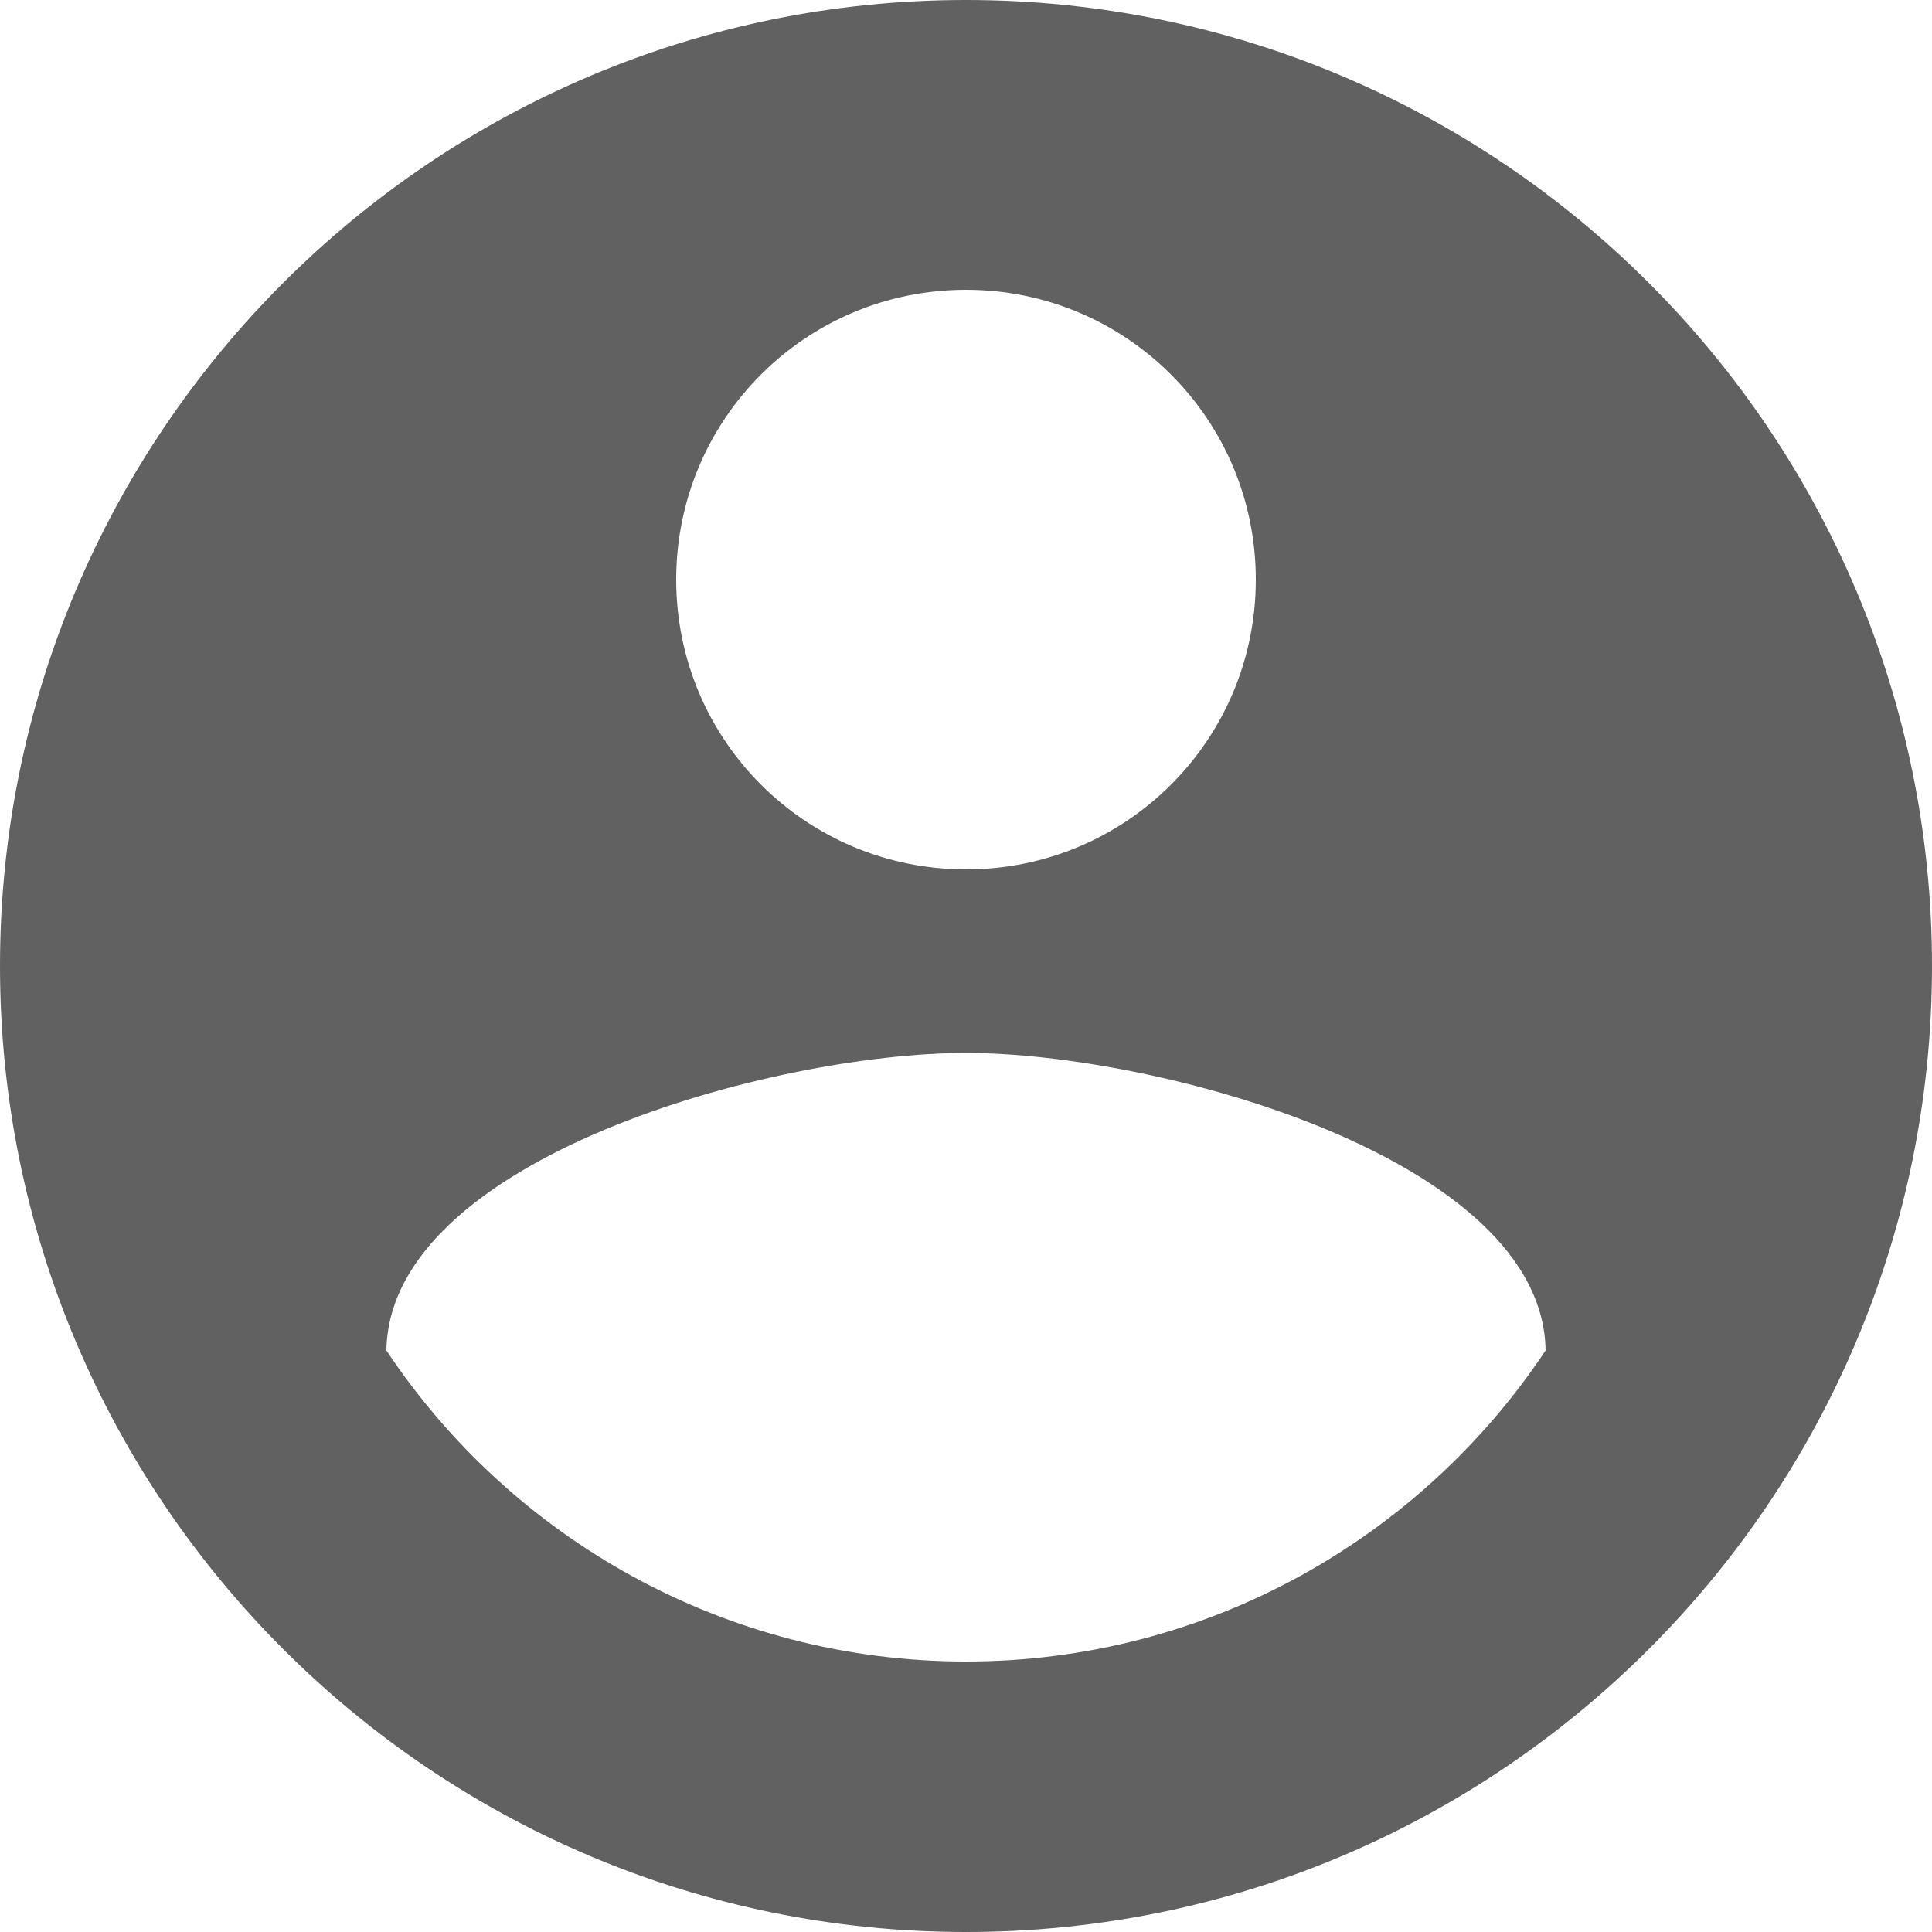
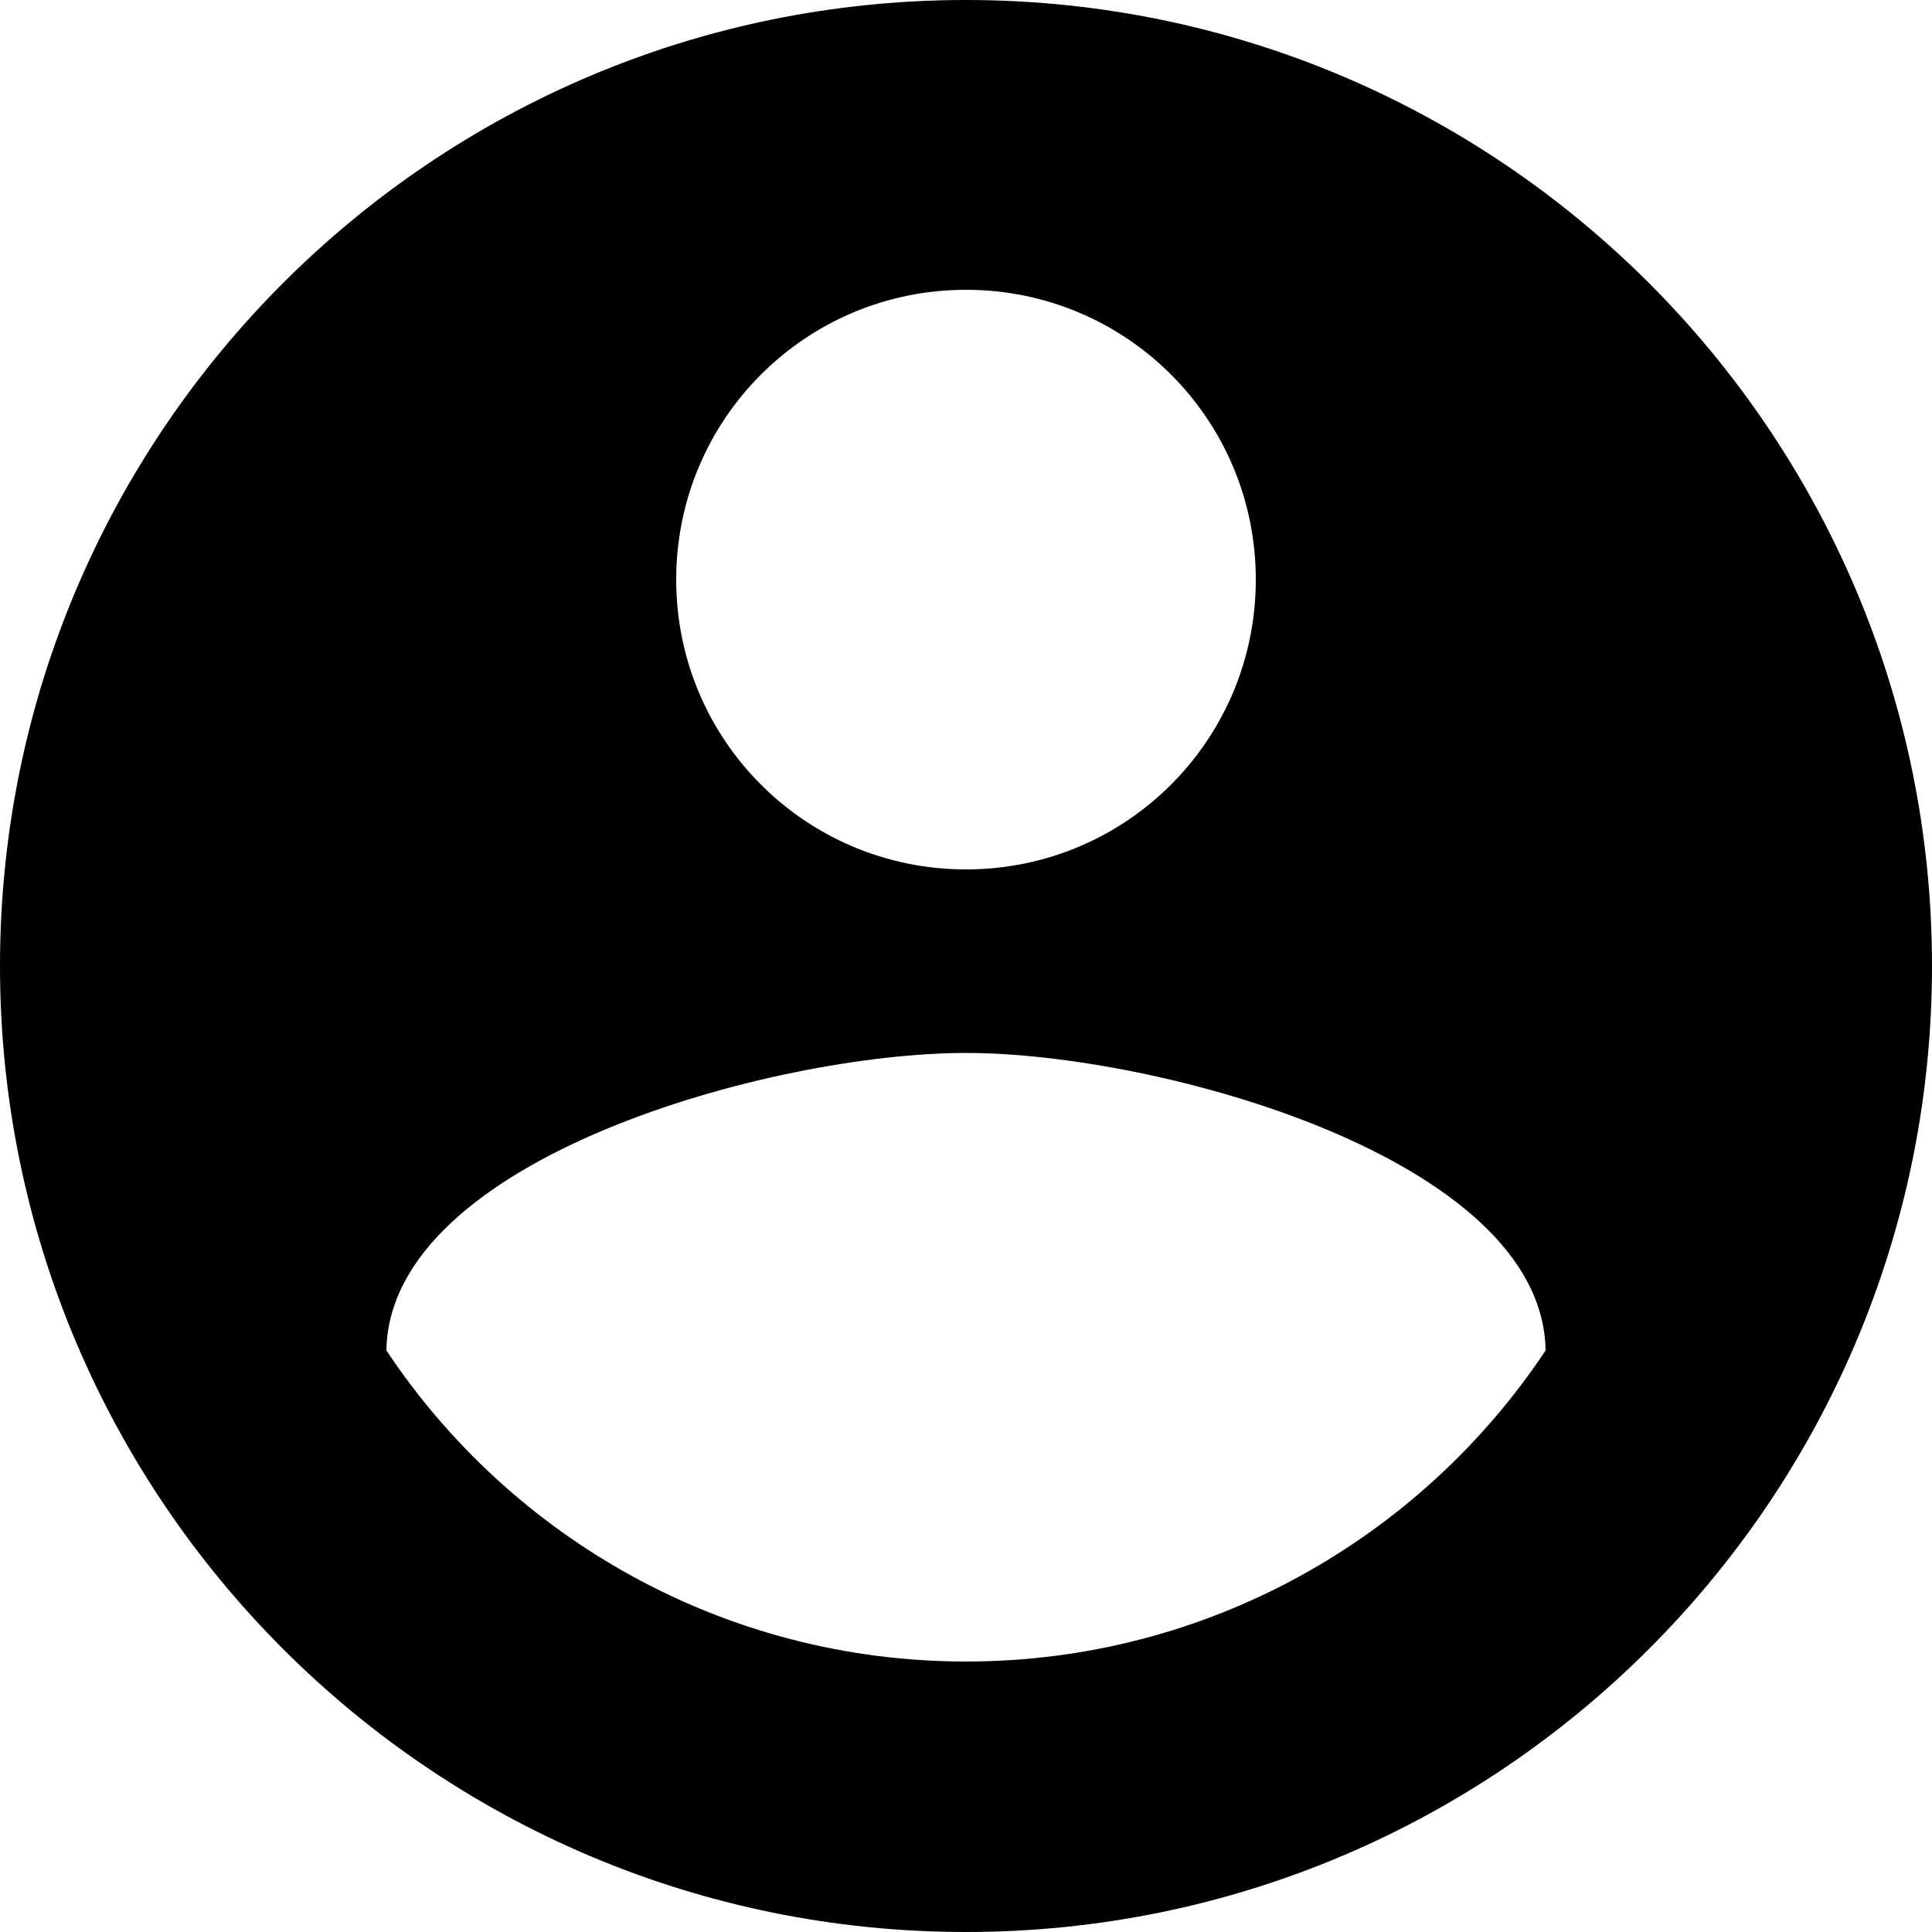
<svg xmlns="http://www.w3.org/2000/svg" width="128" height="128" viewBox="0 0 128 128" fill="none">
-   <path d="M64 0C28.672 0 0 28.672 0 64C0 99.328 28.672 128 64 128C99.328 128 128 99.328 128 64C128 28.672 99.328 0 64 0ZM64 19.2C74.624 19.2 83.2 27.776 83.2 38.4C83.2 49.024 74.624 57.6 64 57.6C53.376 57.6 44.8 49.024 44.8 38.4C44.8 27.776 53.376 19.2 64 19.2ZM64 110.08C48 110.08 33.856 101.888 25.6 89.472C25.792 76.736 51.2 69.76 64 69.76C76.736 69.76 102.208 76.736 102.4 89.472C94.144 101.888 80 110.08 64 110.08Z" fill="#616161" />
+   <path d="M64 0C28.672 0 0 28.672 0 64C0 99.328 28.672 128 64 128C99.328 128 128 99.328 128 64C128 28.672 99.328 0 64 0ZM64 19.2C74.624 19.2 83.2 27.776 83.2 38.4C83.2 49.024 74.624 57.6 64 57.6C53.376 57.6 44.8 49.024 44.8 38.4C44.8 27.776 53.376 19.2 64 19.2ZM64 110.08C48 110.08 33.856 101.888 25.6 89.472C25.792 76.736 51.2 69.76 64 69.76C76.736 69.76 102.208 76.736 102.4 89.472C94.144 101.888 80 110.08 64 110.08Z" fill="black" />
</svg>
